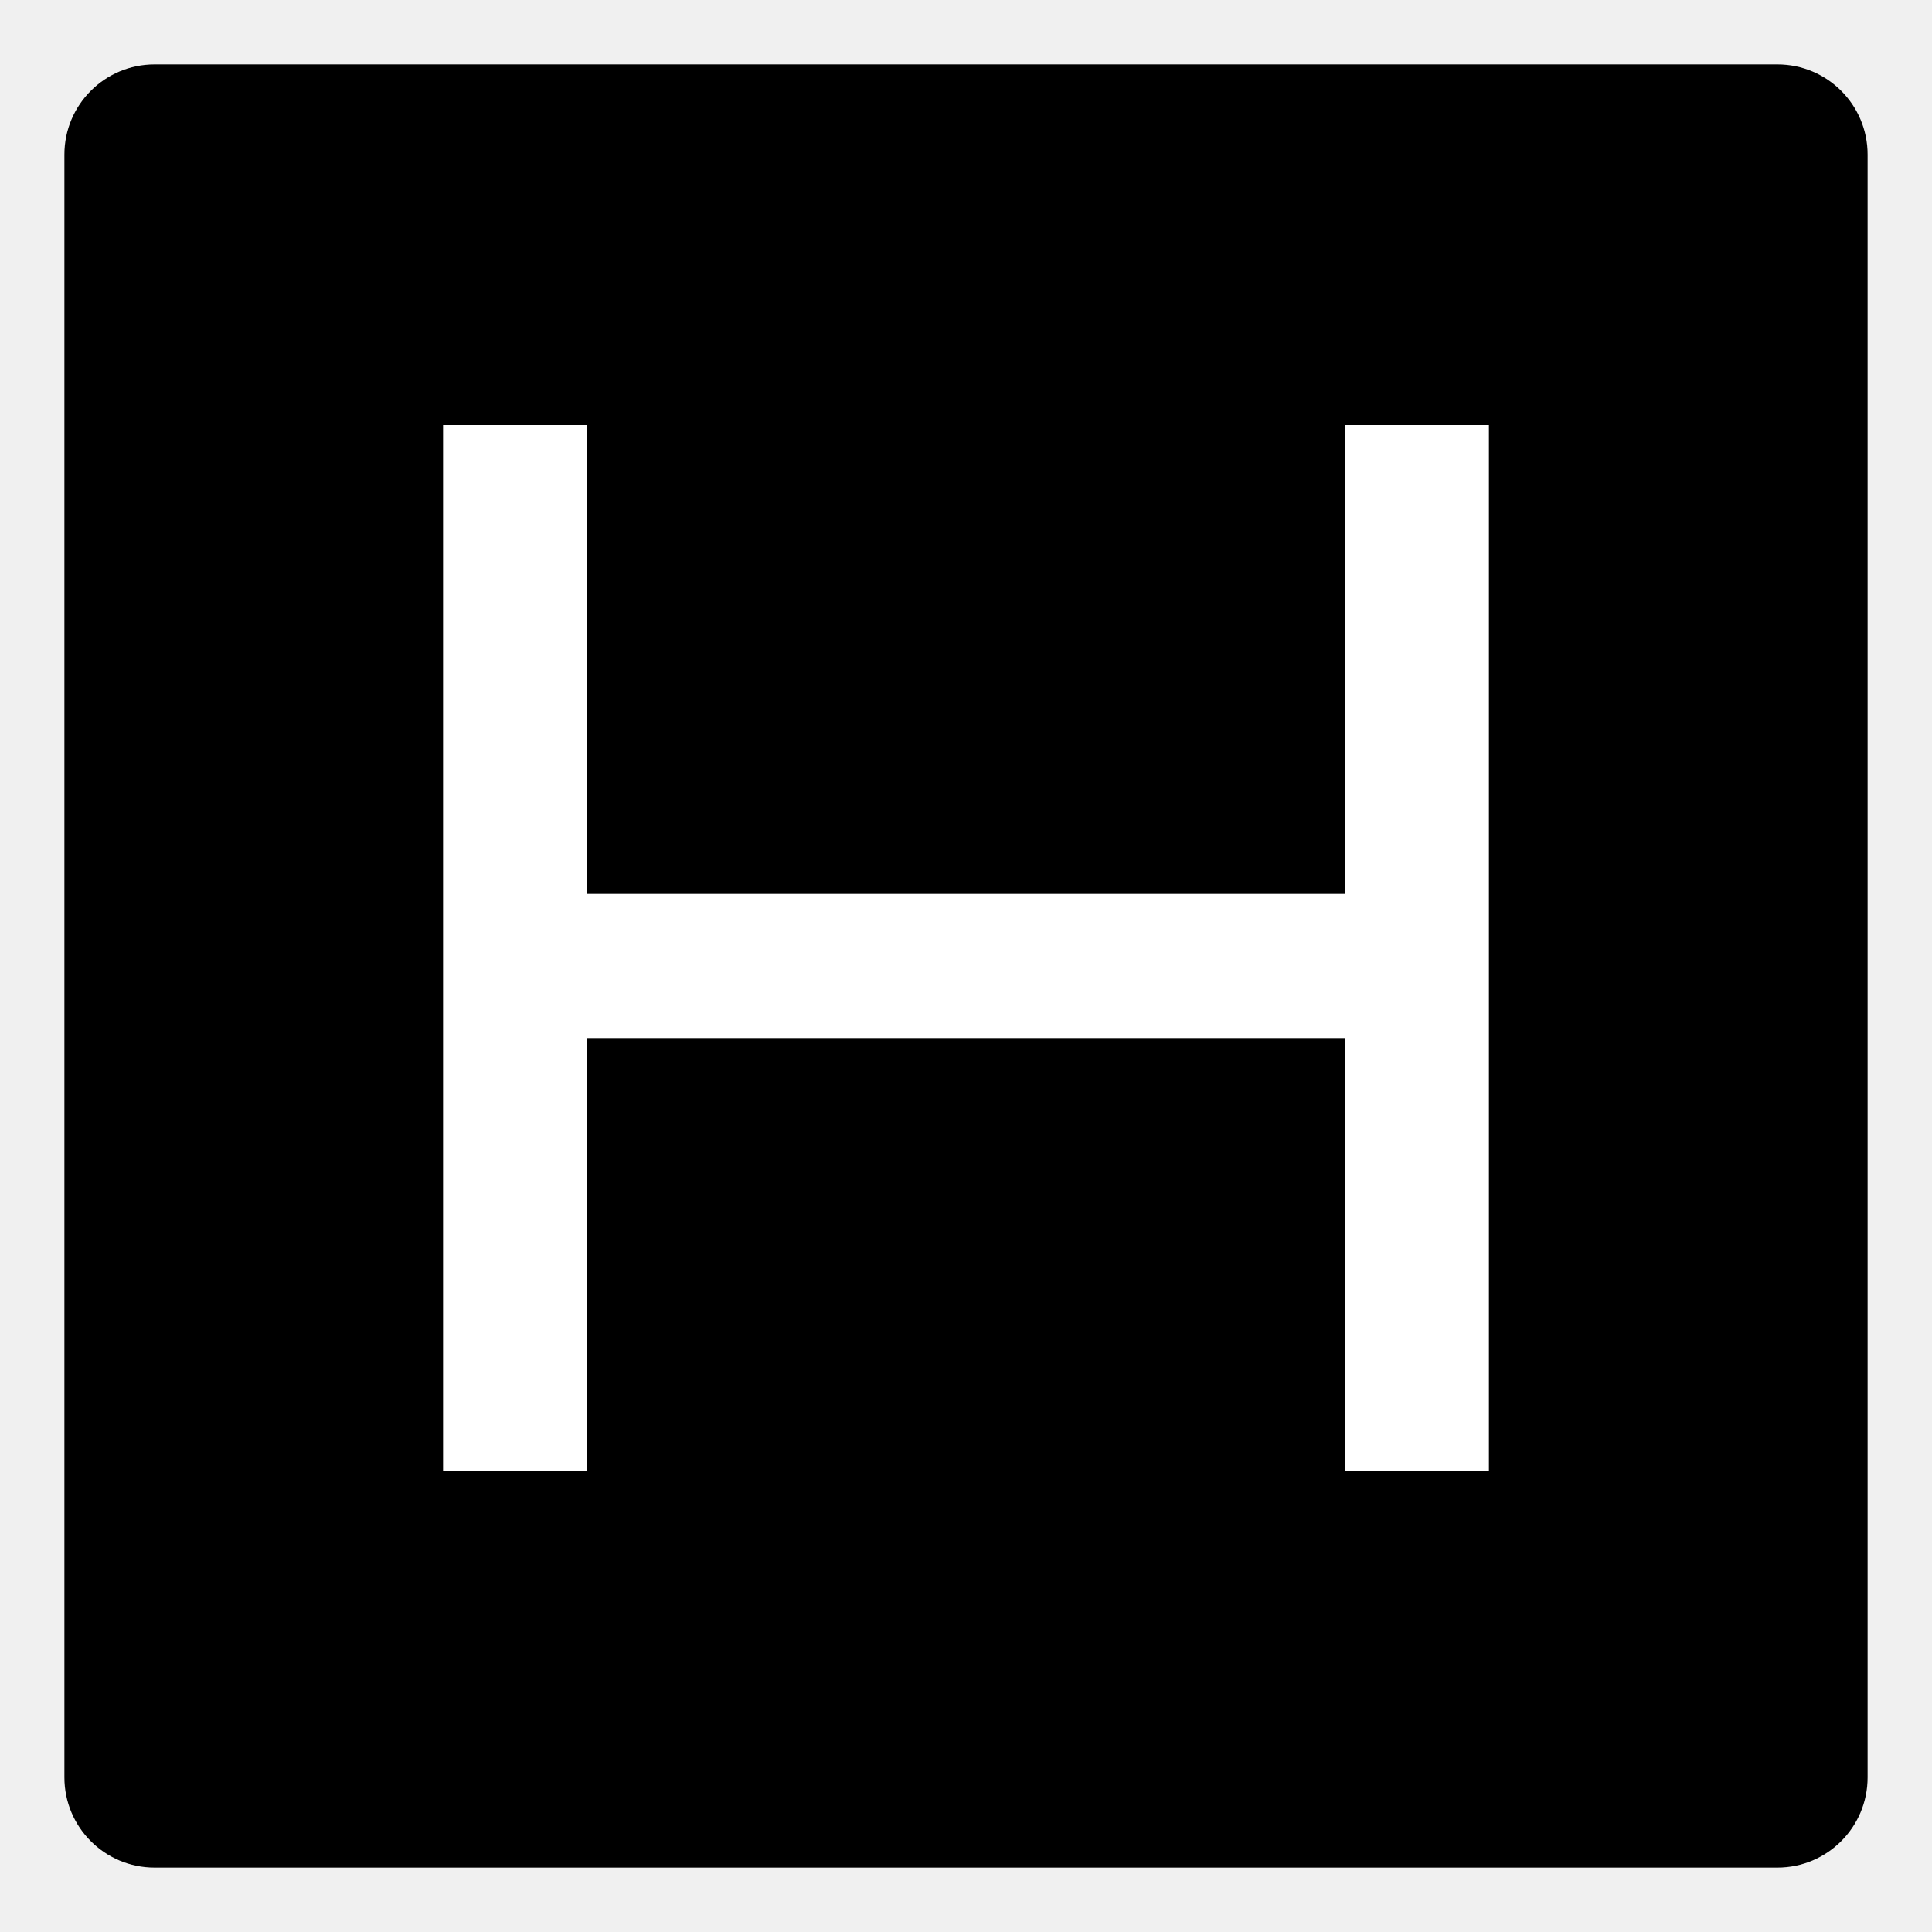
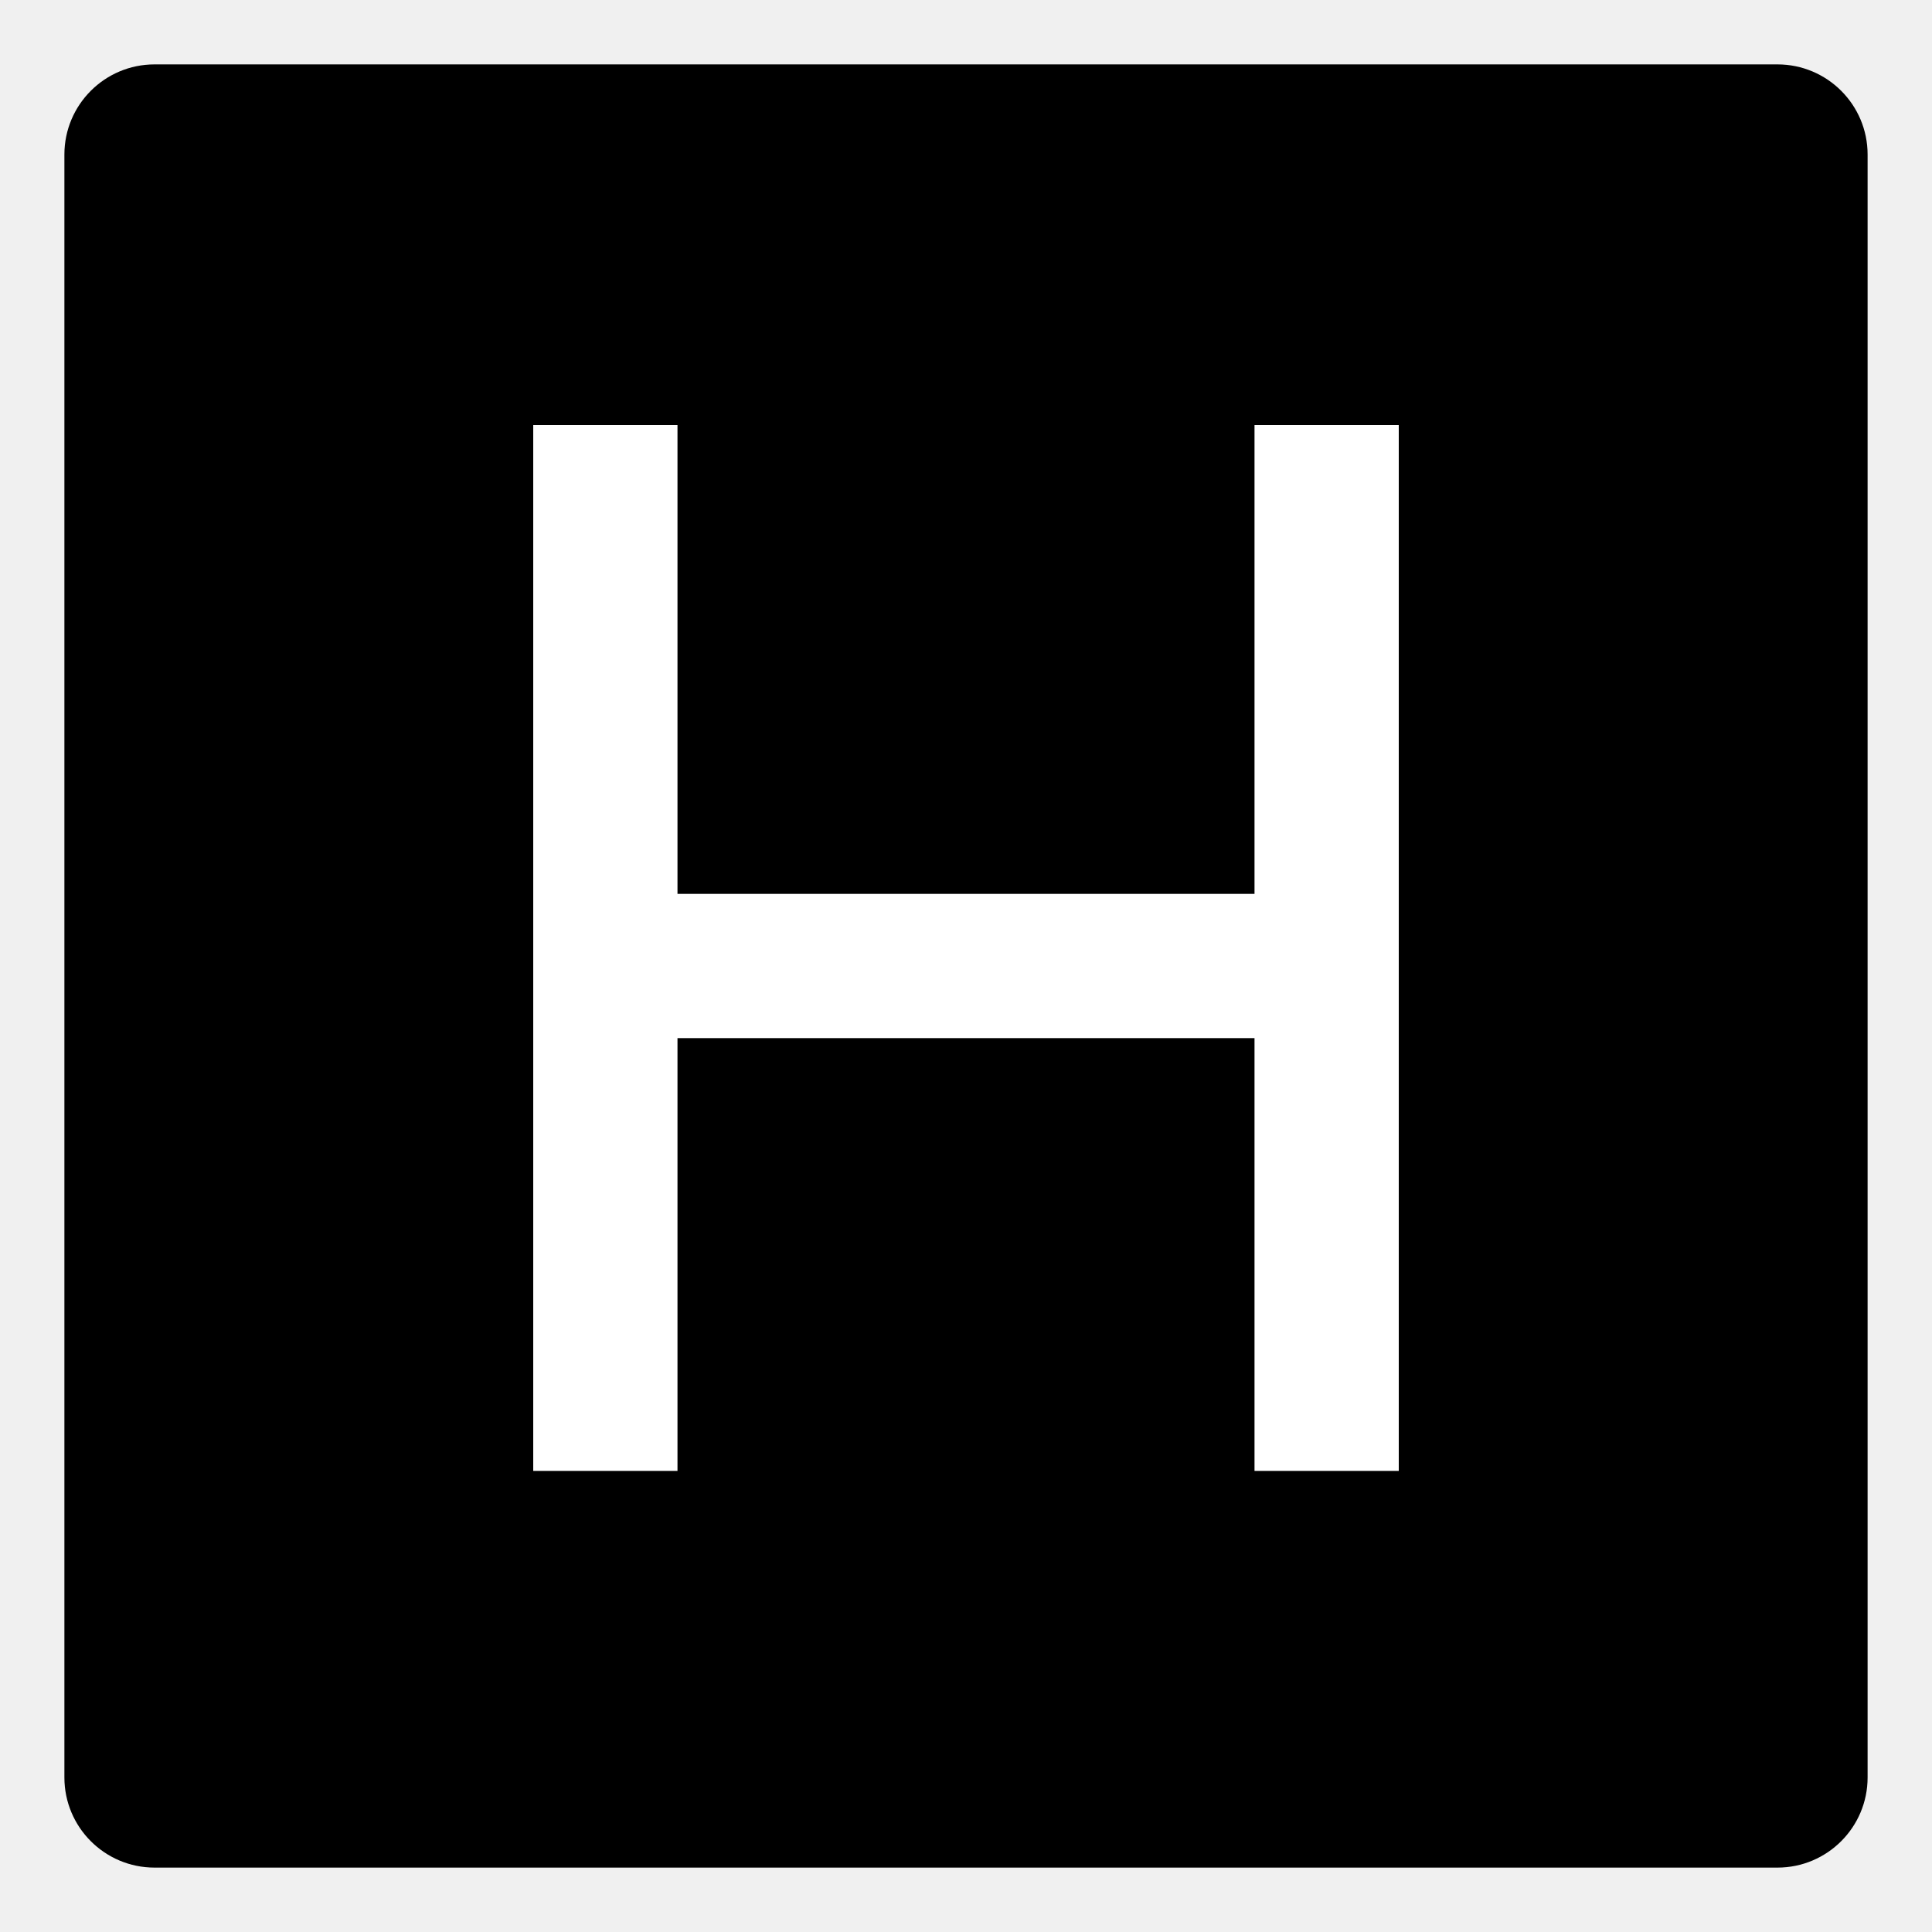
<svg xmlns="http://www.w3.org/2000/svg" width="150px" height="150px" viewBox="0 0 150 150">
  <defs>
    <symbol>
      <svg id="greenBase" viewBox="0 0 100 100">
        <defs>
          <linearGradient id="greenBaseFill" x1="0%" y1="0%" x2="50%" y2="100%">
            <stop offset="0%" style="stop-color: hsl(120 100 40%);" />
            <stop offset="50%" style="stop-color: hsl(120 100 40%);" />
            <stop offset="75%" style="stop-color: hsl(120 100 45%);" />
            <stop offset="100%" style="stop-color: hsl(120 100 30%);" />
          </linearGradient>
          <linearGradient id="greenBaseFill2" x1="100%" y1="0%" x2="100%" y2="100%">
            <stop offset="0%" style="stop-color: hsl(120 100 60%);" />
            <stop offset="100%" style="stop-color: hsl(120 100 42%);" />
          </linearGradient>
          <linearGradient id="greenStroke" x1="100%" y1="0%" x2="100%" y2="100%">
            <stop offset="0%" style="stop-color: hsl(120 100 65%);" />
            <stop offset="100%" style="stop-color: hsl(120 100 45%);" />
          </linearGradient>
        </defs>
        <rect x="0" y="0" width="100" height="100" rx="5" fill="url(#greenBaseFill)" />
        <rect x="7" y="6" width="86" height="86" rx="10" stroke="url(#greenStroke)" stroke-width="1" fill="url(#greenBaseFill2)" />
      </svg>
      <svg id="char_H" viewBox="0 0 100 100">
-         <line x1="26" y1="21" x2="26" y2="79" stroke="hsl(120 100 40%)" stroke-width="9" />
-         <line x1="25" y1="20" x2="25" y2="78" stroke="white" stroke-width="8" />
-         <line x1="76" y1="21" x2="76" y2="79" stroke="hsl(120 100 40%)" stroke-width="9" />
-         <line x1="75" y1="20" x2="75" y2="78" stroke="white" stroke-width="8" />
-         <line x1="30" y1="51" x2="71" y2="51" stroke="hsl(120 100 40%)" stroke-width="8" />
-         <line x1="25" y1="50" x2="75" y2="50" stroke="white" stroke-width="8" />
+         <line x1="31" y1="21" x2="31" y2="79" stroke="hsl(120 100 40%)" stroke-width="9" />
+         <line x1="30" y1="20" x2="30" y2="78" stroke="white" stroke-width="8" />
+         <line x1="71" y1="21" x2="71" y2="79" stroke="hsl(120 100 40%)" stroke-width="9" />
+         <line x1="70" y1="20" x2="70" y2="78" stroke="white" stroke-width="8" />
+         <line x1="35" y1="51" x2="66" y2="51" stroke="hsl(120 100 40%)" stroke-width="8" />
+         <line x1="33" y1="50" x2="67" y2="50" stroke="white" stroke-width="8" />
      </svg>
    </symbol>
  </defs>
  <use href="#greenBase" x="5" y="5" width="140" height="140" />
  <use href="#char_H" x="5" y="5" width="140" height="140" />
</svg>
